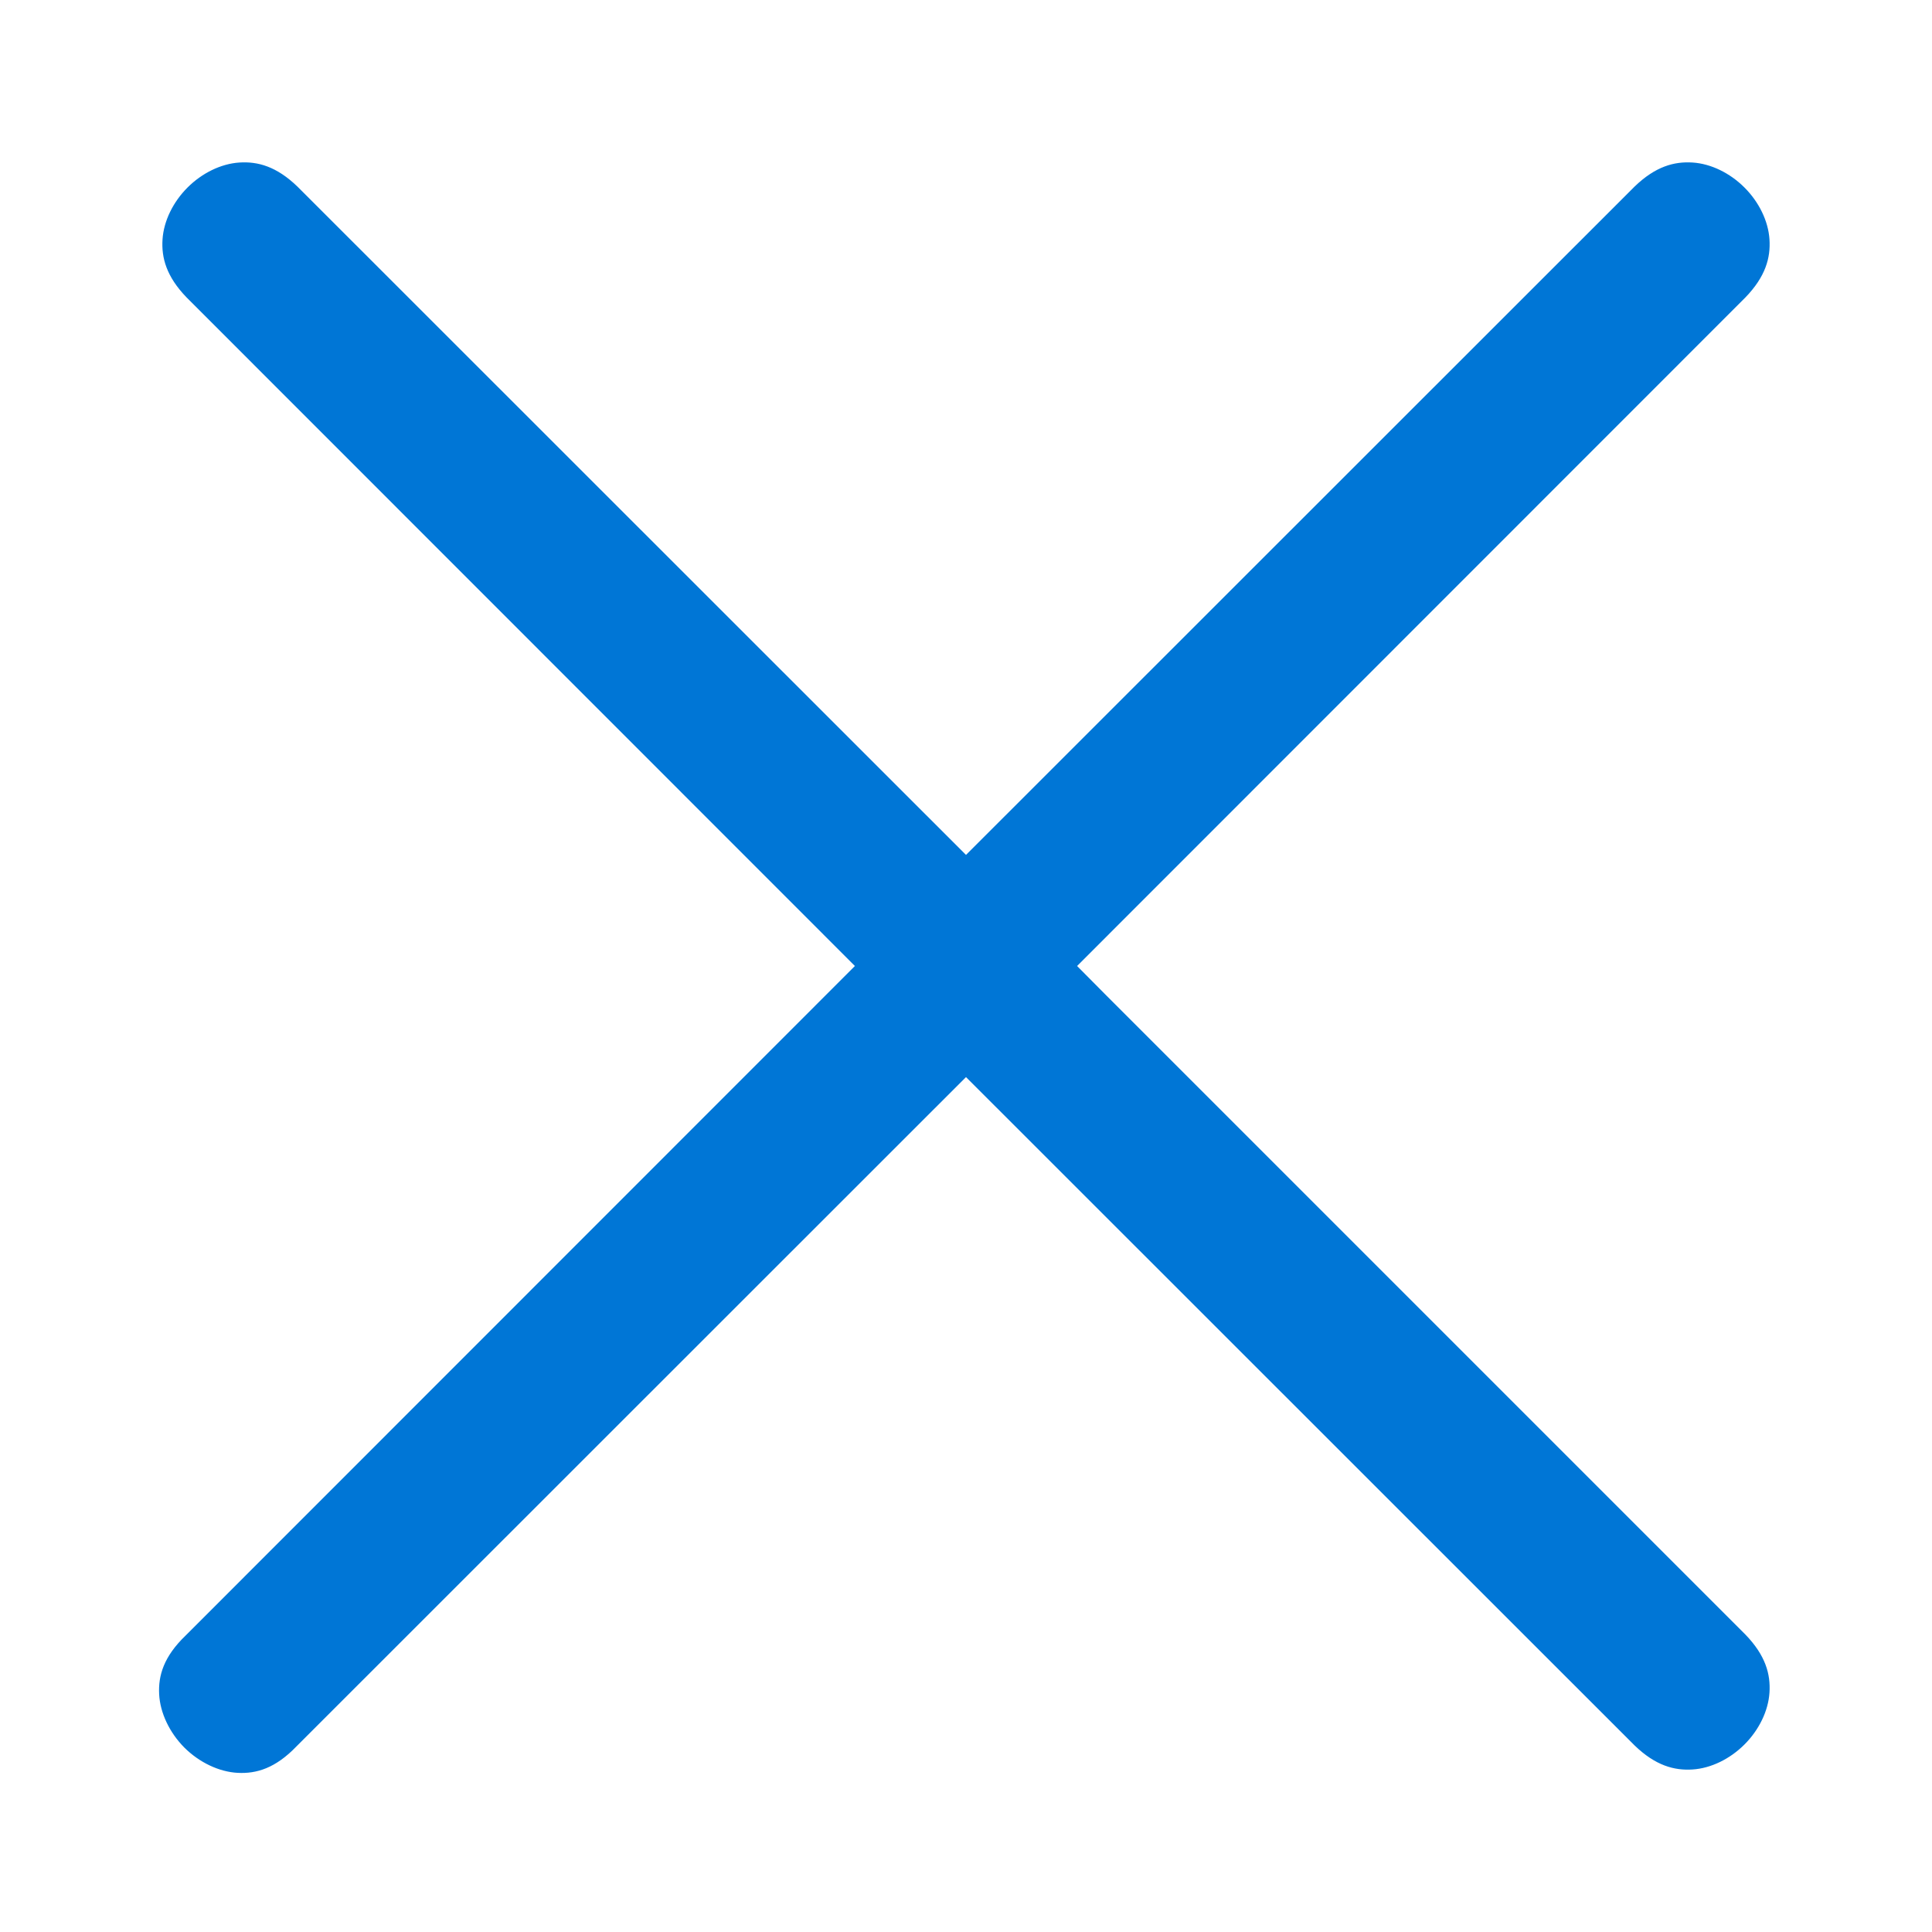
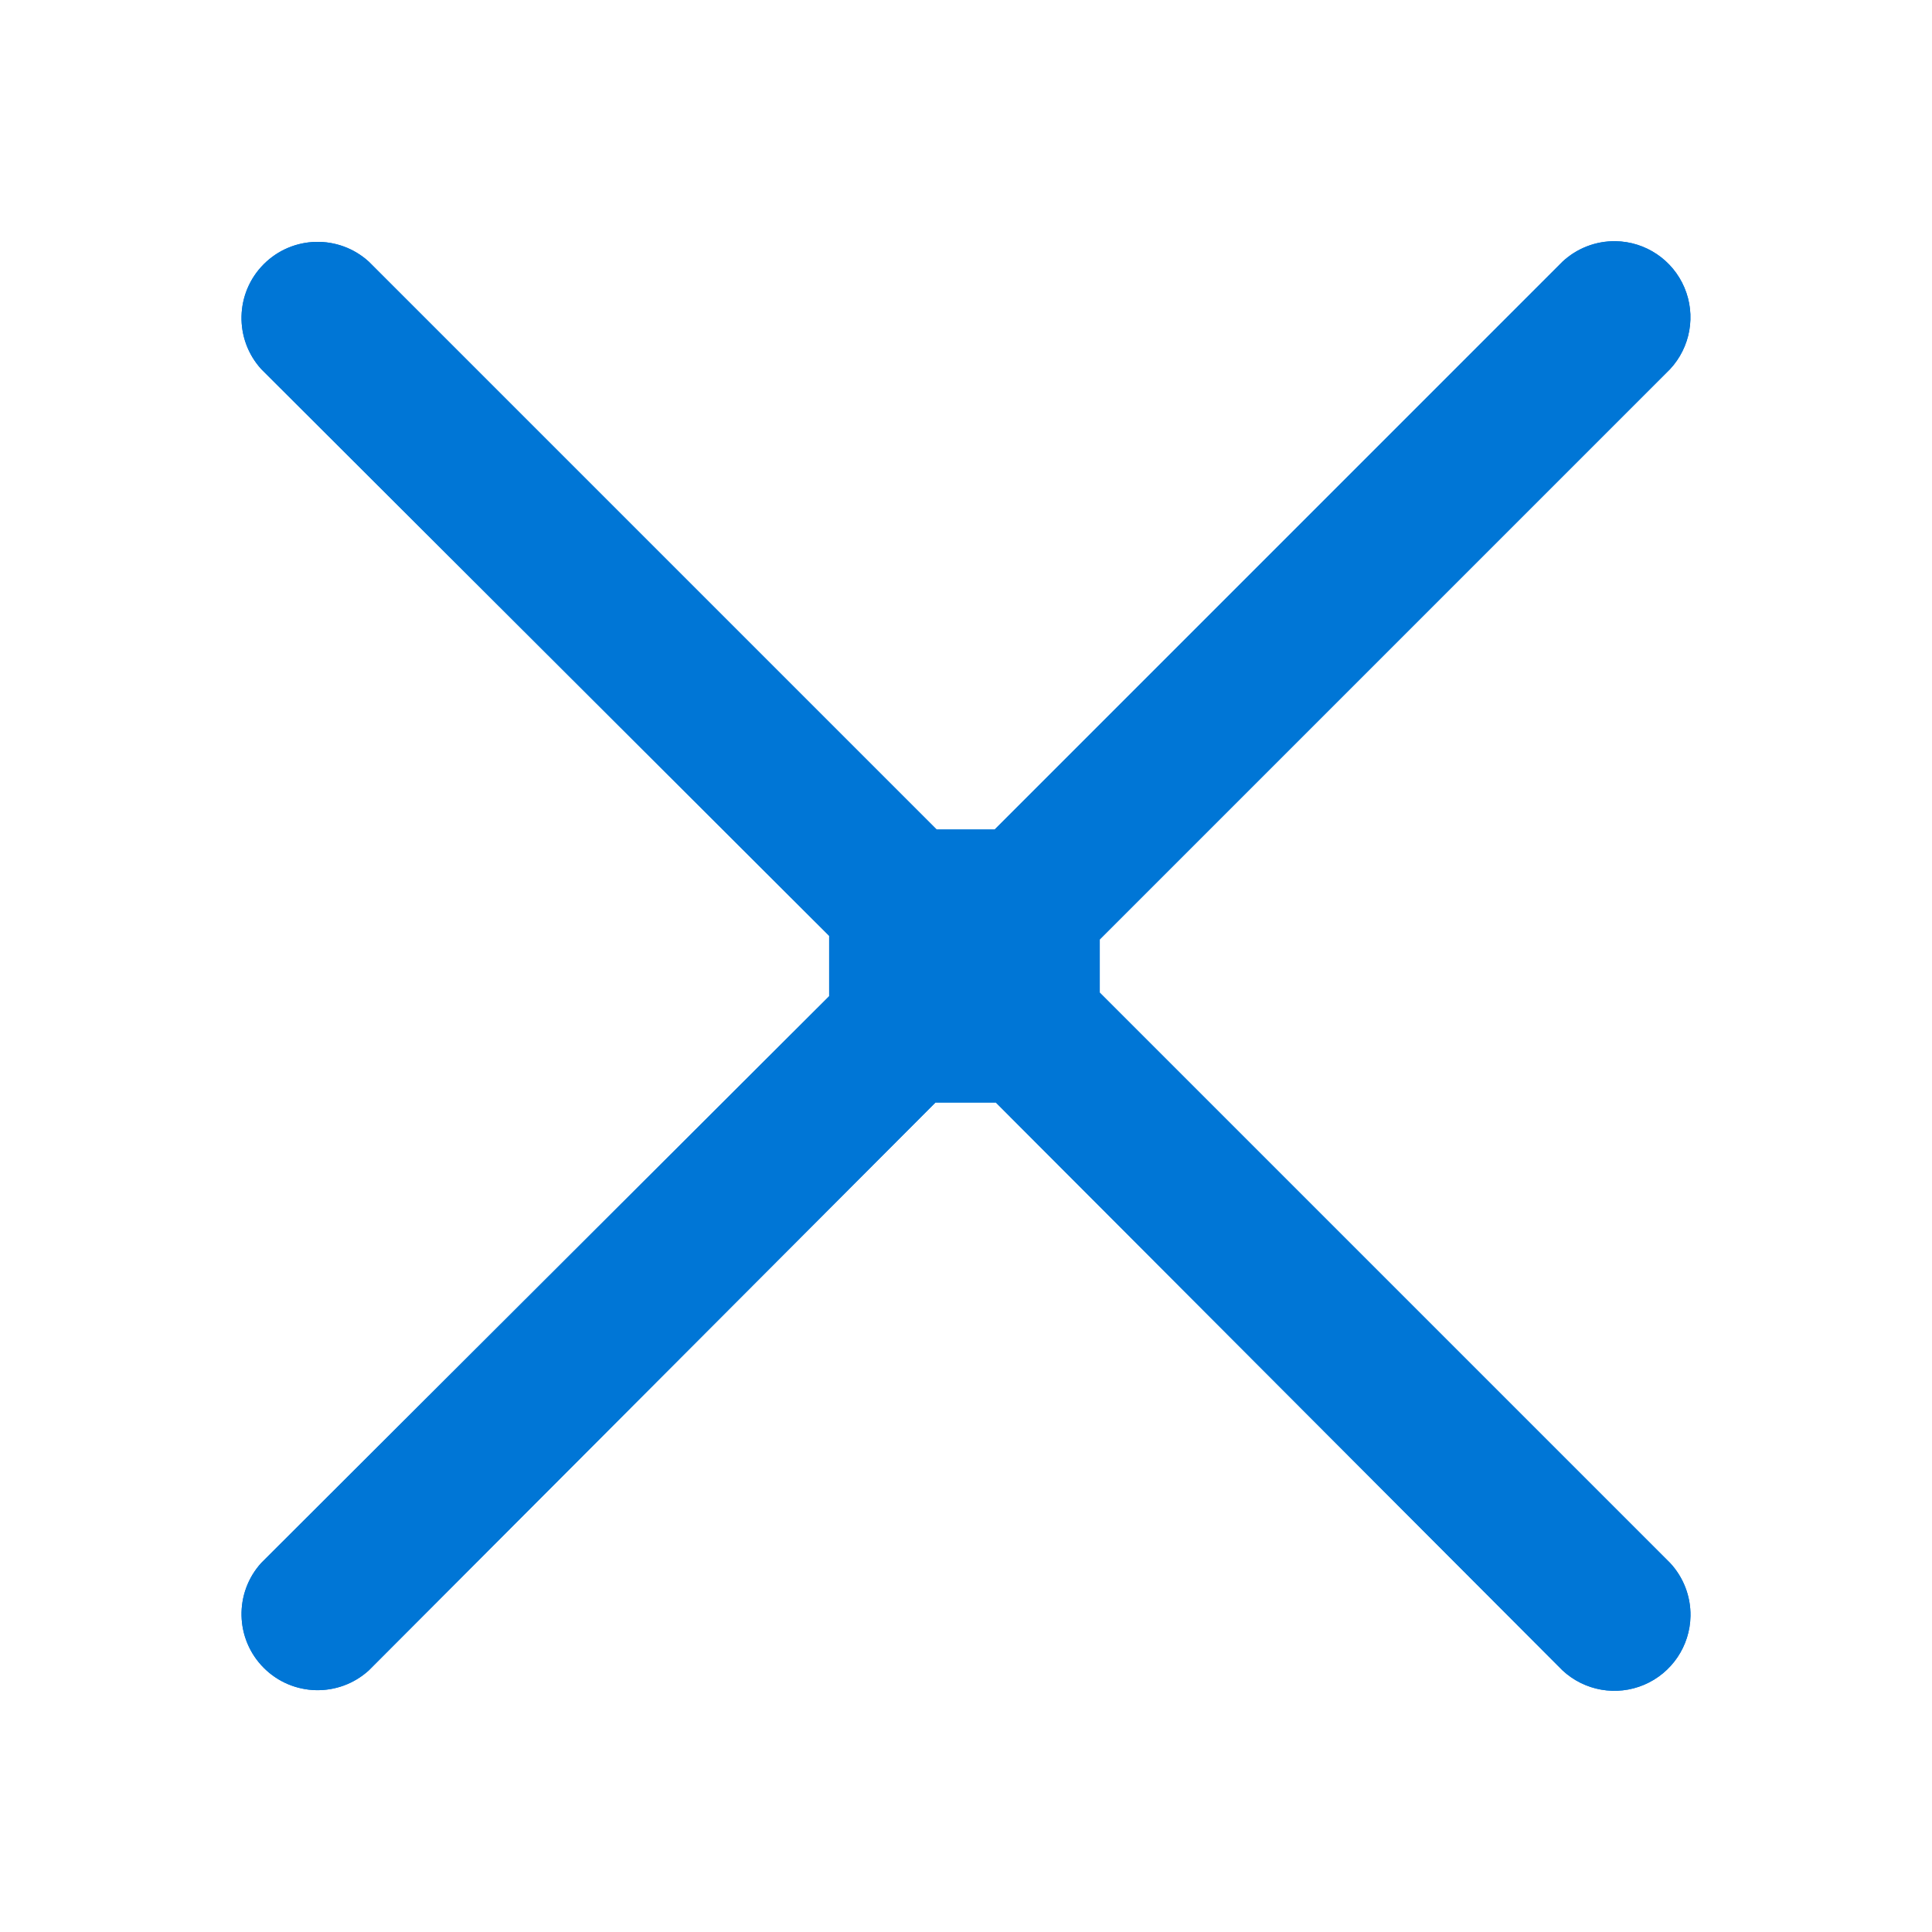
- <svg xmlns="http://www.w3.org/2000/svg" width="16" height="16" viewBox="0 0 16 16" version="1.1" id="svg4">
-   <defs id="defs8" />
-   <path id="path2" d="M 1.982 1.346 C 1.83 1.356 1.673 1.433 1.553 1.553 C 1.433 1.673 1.356 1.83 1.346 1.982 C 1.336 2.135 1.378 2.29 1.545 2.463 L 7.08 8 L 1.539 13.543 L 1.537 13.545 C 1.356 13.719 1.31 13.876 1.318 14.031 C 1.326 14.186 1.404 14.349 1.527 14.473 C 1.651 14.596 1.814 14.674 1.969 14.682 C 2.124 14.69 2.281 14.644 2.455 14.463 L 2.457 14.461 L 8 8.92 L 13.537 14.455 C 13.71 14.622 13.865 14.664 14.018 14.654 C 14.17 14.644 14.327 14.567 14.447 14.447 C 14.567 14.327 14.644 14.17 14.654 14.018 C 14.664 13.865 14.622 13.71 14.455 13.537 L 9.166 8.248 L 8.92 8 L 14.455 2.463 C 14.622 2.29 14.664 2.135 14.654 1.982 C 14.644 1.83 14.567 1.673 14.447 1.553 C 14.327 1.433 14.17 1.356 14.018 1.346 C 13.865 1.336 13.71 1.378 13.537 1.545 L 8 7.08 L 2.463 1.545 C 2.29 1.378 2.135 1.336 1.982 1.346 z " style="fill:#0076d6;fill-opacity:1" />
+ <svg xmlns="http://www.w3.org/2000/svg" width="20" height="20" viewBox="0 0 20 20" version="1.1" id="svg4">
+   <defs id="defs8">
+     <clipPath id="a" style="fill:url(#linearGradient1328);fill-opacity:1">
+       <path d="m 12.71,8 c 0,0 3.99,0 3.99,0 0,0 0.3,-0.3 0.3,-0.3 0,0 0,-3.99 0,-3.99 A 0.5,0.5 0 0 0 16.15,3.36 c 0,0 -1.46,1.46 -1.46,1.46 A 6.95,6.95 0 0 0 10,3.01 c -3.86,0 -7,3.14 -7,7 0,3.86 3.14,7 7,7 a 6.97,6.97 0 0 0 6.97,-6.32 0.63,0.63 0 0 0 -0.56,-0.68 0.64,0.64 0 0 0 -0.68,0.56 5.73,5.73 0 0 1 -5.72,5.19 5.76,5.76 0 0 1 -5.75,-5.75 5.76,5.76 0 0 1 5.75,-5.75 c 1.44,0 2.78,0.53 3.81,1.45 0,0 -1.45,1.45 -1.45,1.45 a 0.5,0.5 0 0 0 0.35,0.85 z" id="path7" style="fill:url(#linearGradient1328);fill-opacity:1" />
+     </clipPath>
+     <clipPath id="clipPath2517" style="fill:url(#linearGradient1328);fill-opacity:1">
+       <path d="m 12.71,8 c 0,0 3.99,0 3.99,0 0,0 0.3,-0.3 0.3,-0.3 0,0 0,-3.99 0,-3.99 A 0.5,0.5 0 0 0 16.15,3.36 c 0,0 -1.46,1.46 -1.46,1.46 A 6.95,6.95 0 0 0 10,3.01 c -3.86,0 -7,3.14 -7,7 0,3.86 3.14,7 7,7 a 6.97,6.97 0 0 0 6.97,-6.32 0.63,0.63 0 0 0 -0.56,-0.68 0.64,0.64 0 0 0 -0.68,0.56 5.73,5.73 0 0 1 -5.72,5.19 5.76,5.76 0 0 1 -5.75,-5.75 5.76,5.76 0 0 1 5.75,-5.75 c 1.44,0 2.78,0.53 3.81,1.45 0,0 -1.45,1.45 -1.45,1.45 a 0.5,0.5 0 0 0 0.35,0.85 z" id="path2515" style="fill:url(#linearGradient1328);fill-opacity:1" />
+     </clipPath>
+     <defs id="defs10" style="fill:url(#linearGradient1328);fill-opacity:1">
+       <clipPath id="clipPath920" style="fill:url(#linearGradient1328);fill-opacity:1">
+         <path d="m 12.71,8 c 0,0 3.99,0 3.99,0 0,0 0.3,-0.3 0.3,-0.3 0,0 0,-3.99 0,-3.99 A 0.5,0.5 0 0 0 16.15,3.36 c 0,0 -1.46,1.46 -1.46,1.46 A 6.95,6.95 0 0 0 10,3.01 c -3.86,0 -7,3.14 -7,7 0,3.86 3.14,7 7,7 a 6.97,6.97 0 0 0 6.97,-6.32 0.63,0.63 0 0 0 -0.56,-0.68 0.64,0.64 0 0 0 -0.68,0.56 5.73,5.73 0 0 1 -5.72,5.19 5.76,5.76 0 0 1 -5.75,-5.75 5.76,5.76 0 0 1 5.75,-5.75 c 1.44,0 2.78,0.53 3.81,1.45 0,0 -1.45,1.45 -1.45,1.45 a 0.5,0.5 0 0 0 0.35,0.85 z" id="path918" style="fill:url(#linearGradient1328);fill-opacity:1" />
+       </clipPath>
+     </defs>
+     <clipPath id="g">
+       <path d="m 11.11,9.78 c 0,0 4.72,-4.72 4.72,-4.72 A 0.63,0.63 0 0 0 15.38,4 0.63,0.63 0 0 0 14.94,4.17 c 0,0 -4.7,4.7 -4.7,4.7 0,0 -0.48,0 -0.48,0 0,0 -4.7,-4.7 -4.7,-4.7 A 0.63,0.63 0 0 0 4.19,4.19 0.63,0.63 0 0 0 4.17,5.06 c 0,0 4.7,4.69 4.7,4.69 0,0 0,0.5 0,0.5 0,0 -4.7,4.69 -4.7,4.69 a 0.63,0.63 0 0 0 0.89,0.89 c 0,0 4.69,-4.7 4.69,-4.7 0,0 0.5,0 0.5,0 0,0 4.69,4.7 4.69,4.7 A 0.63,0.63 0 0 0 16,15.38 0.63,0.63 0 0 0 15.83,14.94 c 0,0 -4.72,-4.72 -4.72,-4.72 0,0 0,-0.44 0,-0.44 z" id="path2" />
+     </clipPath>
+     <clipPath id="clipPath2586">
+       <path d="m 11.11,9.78 c 0,0 4.72,-4.72 4.72,-4.72 A 0.63,0.63 0 0 0 15.38,4 0.63,0.63 0 0 0 14.94,4.17 c 0,0 -4.7,4.7 -4.7,4.7 0,0 -0.48,0 -0.48,0 0,0 -4.7,-4.7 -4.7,-4.7 A 0.63,0.63 0 0 0 4.19,4.19 0.63,0.63 0 0 0 4.17,5.06 c 0,0 4.7,4.69 4.7,4.69 0,0 0,0.5 0,0.5 0,0 -4.7,4.69 -4.7,4.69 a 0.63,0.63 0 0 0 0.89,0.89 c 0,0 4.69,-4.7 4.69,-4.7 0,0 0.5,0 0.5,0 0,0 4.69,4.7 4.69,4.7 A 0.63,0.63 0 0 0 16,15.38 0.63,0.63 0 0 0 15.83,14.94 c 0,0 -4.72,-4.72 -4.72,-4.72 0,0 0,-0.44 0,-0.44 z" id="path2584" />
+     </clipPath>
+     <clipPath id="g-3">
+       <path d="m 11.11,9.78 c 0,0 4.72,-4.72 4.72,-4.72 A 0.63,0.63 0 0 0 15.38,4 0.63,0.63 0 0 0 14.94,4.17 c 0,0 -4.7,4.7 -4.7,4.7 0,0 -0.48,0 -0.48,0 0,0 -4.7,-4.7 -4.7,-4.7 A 0.63,0.63 0 0 0 4.19,4.19 0.63,0.63 0 0 0 4.17,5.06 c 0,0 4.7,4.69 4.7,4.69 0,0 0,0.5 0,0.5 0,0 -4.7,4.69 -4.7,4.69 a 0.63,0.63 0 0 0 0.89,0.89 c 0,0 4.69,-4.7 4.69,-4.7 0,0 0.5,0 0.5,0 0,0 4.69,4.7 4.69,4.7 A 0.63,0.63 0 0 0 16,15.38 0.63,0.63 0 0 0 15.83,14.94 c 0,0 -4.72,-4.72 -4.72,-4.72 0,0 0,-0.44 0,-0.44 z" id="path2-6" />
+     </clipPath>
+     <clipPath id="clipPath2657">
+       <path d="m 11.11,9.78 c 0,0 4.72,-4.72 4.72,-4.72 A 0.63,0.63 0 0 0 15.38,4 0.63,0.63 0 0 0 14.94,4.17 c 0,0 -4.7,4.7 -4.7,4.7 0,0 -0.48,0 -0.48,0 0,0 -4.7,-4.7 -4.7,-4.7 A 0.63,0.63 0 0 0 4.19,4.19 0.63,0.63 0 0 0 4.17,5.06 c 0,0 4.7,4.69 4.7,4.69 0,0 0,0.5 0,0.5 0,0 -4.7,4.69 -4.7,4.69 a 0.63,0.63 0 0 0 0.89,0.89 c 0,0 4.69,-4.7 4.69,-4.7 0,0 0.5,0 0.5,0 0,0 4.69,4.7 4.69,4.7 A 0.63,0.63 0 0 0 16,15.38 0.63,0.63 0 0 0 15.83,14.94 c 0,0 -4.72,-4.72 -4.72,-4.72 0,0 0,-0.44 0,-0.44 z" id="path2655" />
+     </clipPath>
+     <clipPath id="g-2">
+       <path d="m 11.11,9.78 c 0,0 4.72,-4.72 4.72,-4.72 A 0.63,0.63 0 0 0 15.38,4 0.63,0.63 0 0 0 14.94,4.17 c 0,0 -4.7,4.7 -4.7,4.7 0,0 -0.48,0 -0.48,0 0,0 -4.7,-4.7 -4.7,-4.7 A 0.63,0.63 0 0 0 4.19,4.19 0.63,0.63 0 0 0 4.17,5.06 c 0,0 4.7,4.69 4.7,4.69 0,0 0,0.5 0,0.5 0,0 -4.7,4.69 -4.7,4.69 a 0.63,0.63 0 0 0 0.89,0.89 c 0,0 4.69,-4.7 4.69,-4.7 0,0 0.5,0 0.5,0 0,0 4.69,4.7 4.69,4.7 A 0.63,0.63 0 0 0 16,15.38 0.63,0.63 0 0 0 15.83,14.94 c 0,0 -4.72,-4.72 -4.72,-4.72 0,0 0,-0.44 0,-0.44 z" id="path2-9" />
+     </clipPath>
+     <clipPath id="clipPath2733">
+       <path d="m 11.11,9.78 c 0,0 4.72,-4.72 4.72,-4.72 A 0.63,0.63 0 0 0 15.38,4 0.63,0.63 0 0 0 14.94,4.17 c 0,0 -4.7,4.7 -4.7,4.7 0,0 -0.48,0 -0.48,0 0,0 -4.7,-4.7 -4.7,-4.7 A 0.63,0.63 0 0 0 4.19,4.19 0.63,0.63 0 0 0 4.17,5.06 c 0,0 4.7,4.69 4.7,4.69 0,0 0,0.5 0,0.5 0,0 -4.7,4.69 -4.7,4.69 a 0.63,0.63 0 0 0 0.89,0.89 c 0,0 4.69,-4.7 4.69,-4.7 0,0 0.5,0 0.5,0 0,0 4.69,4.7 4.69,4.7 A 0.63,0.63 0 0 0 16,15.38 0.63,0.63 0 0 0 15.83,14.94 c 0,0 -4.72,-4.72 -4.72,-4.72 0,0 0,-0.44 0,-0.44 z" id="path2731" />
+     </clipPath>
+     <clipPath id="a-3">
+       <path d="m 11.11,9.78 c 0,0 4.72,-4.72 4.72,-4.72 A 0.63,0.63 0 0 0 15.38,4 0.63,0.63 0 0 0 14.94,4.17 c 0,0 -4.7,4.7 -4.7,4.7 0,0 -0.48,0 -0.48,0 0,0 -4.7,-4.7 -4.7,-4.7 A 0.63,0.63 0 0 0 4.19,4.19 0.63,0.63 0 0 0 4.17,5.06 c 0,0 4.7,4.69 4.7,4.69 0,0 0,0.5 0,0.5 0,0 -4.7,4.69 -4.7,4.69 a 0.63,0.63 0 0 0 0.89,0.89 c 0,0 4.69,-4.7 4.69,-4.7 0,0 0.5,0 0.5,0 0,0 4.69,4.7 4.69,4.7 A 0.63,0.63 0 0 0 16,15.38 0.63,0.63 0 0 0 15.83,14.94 c 0,0 -4.72,-4.72 -4.72,-4.72 0,0 0,-0.44 0,-0.44 z" id="path2-67" />
+     </clipPath>
+     <clipPath id="clipPath1050">
+       <path d="m 11.11,9.78 c 0,0 4.72,-4.72 4.72,-4.72 A 0.63,0.63 0 0 0 15.38,4 0.63,0.63 0 0 0 14.94,4.17 c 0,0 -4.7,4.7 -4.7,4.7 0,0 -0.48,0 -0.48,0 0,0 -4.7,-4.7 -4.7,-4.7 A 0.63,0.63 0 0 0 4.19,4.19 0.63,0.63 0 0 0 4.17,5.06 c 0,0 4.7,4.69 4.7,4.69 0,0 0,0.5 0,0.5 0,0 -4.7,4.69 -4.7,4.69 a 0.63,0.63 0 0 0 0.89,0.89 c 0,0 4.69,-4.7 4.69,-4.7 0,0 0.5,0 0.5,0 0,0 4.69,4.7 4.69,4.7 A 0.63,0.63 0 0 0 16,15.38 0.63,0.63 0 0 0 15.83,14.94 c 0,0 -4.72,-4.72 -4.72,-4.72 0,0 0,-0.44 0,-0.44 z" id="path1048" />
+     </clipPath>
+   </defs>
+   <g id="g1526" style="stroke:#0076d6;stroke-opacity:1;stroke-width:89;stroke-miterlimit:4;stroke-dasharray:none" clip-path="none">
+     <g clip-path="url(#a-3)" id="g12" style="stroke:#0076d6;stroke-opacity:1;stroke-width:71.168;stroke-miterlimit:4;stroke-dasharray:none" transform="matrix(1.250564,0,0,1.250564,-2.509114,-2.505375)">
+       <path stroke="context-fill" stroke-width="4" d="m 3.375,16.375 c 0,0 13.063,-12.813 13.063,-12.813" fill="none" id="path10" style="stroke:#0076d6;stroke-opacity:1;stroke-width:71.168;stroke-miterlimit:4;stroke-dasharray:none" />
+     </g>
+     <g clip-path="url(#a-3)" id="g16" style="stroke:#0076d6;stroke-opacity:1;stroke-width:71.168;stroke-miterlimit:4;stroke-dasharray:none" transform="matrix(1.250564,0,0,1.250564,-2.509114,-2.505375)">
+       <path stroke="context-fill" stroke-width="4" d="m 3.5,3.438 c 0,0 12.813,13.063 12.813,13.063" fill="none" id="path14" style="stroke:#0076d6;stroke-opacity:1;stroke-width:71.168;stroke-miterlimit:4;stroke-dasharray:none" />
+     </g>
+   </g>
</svg>
